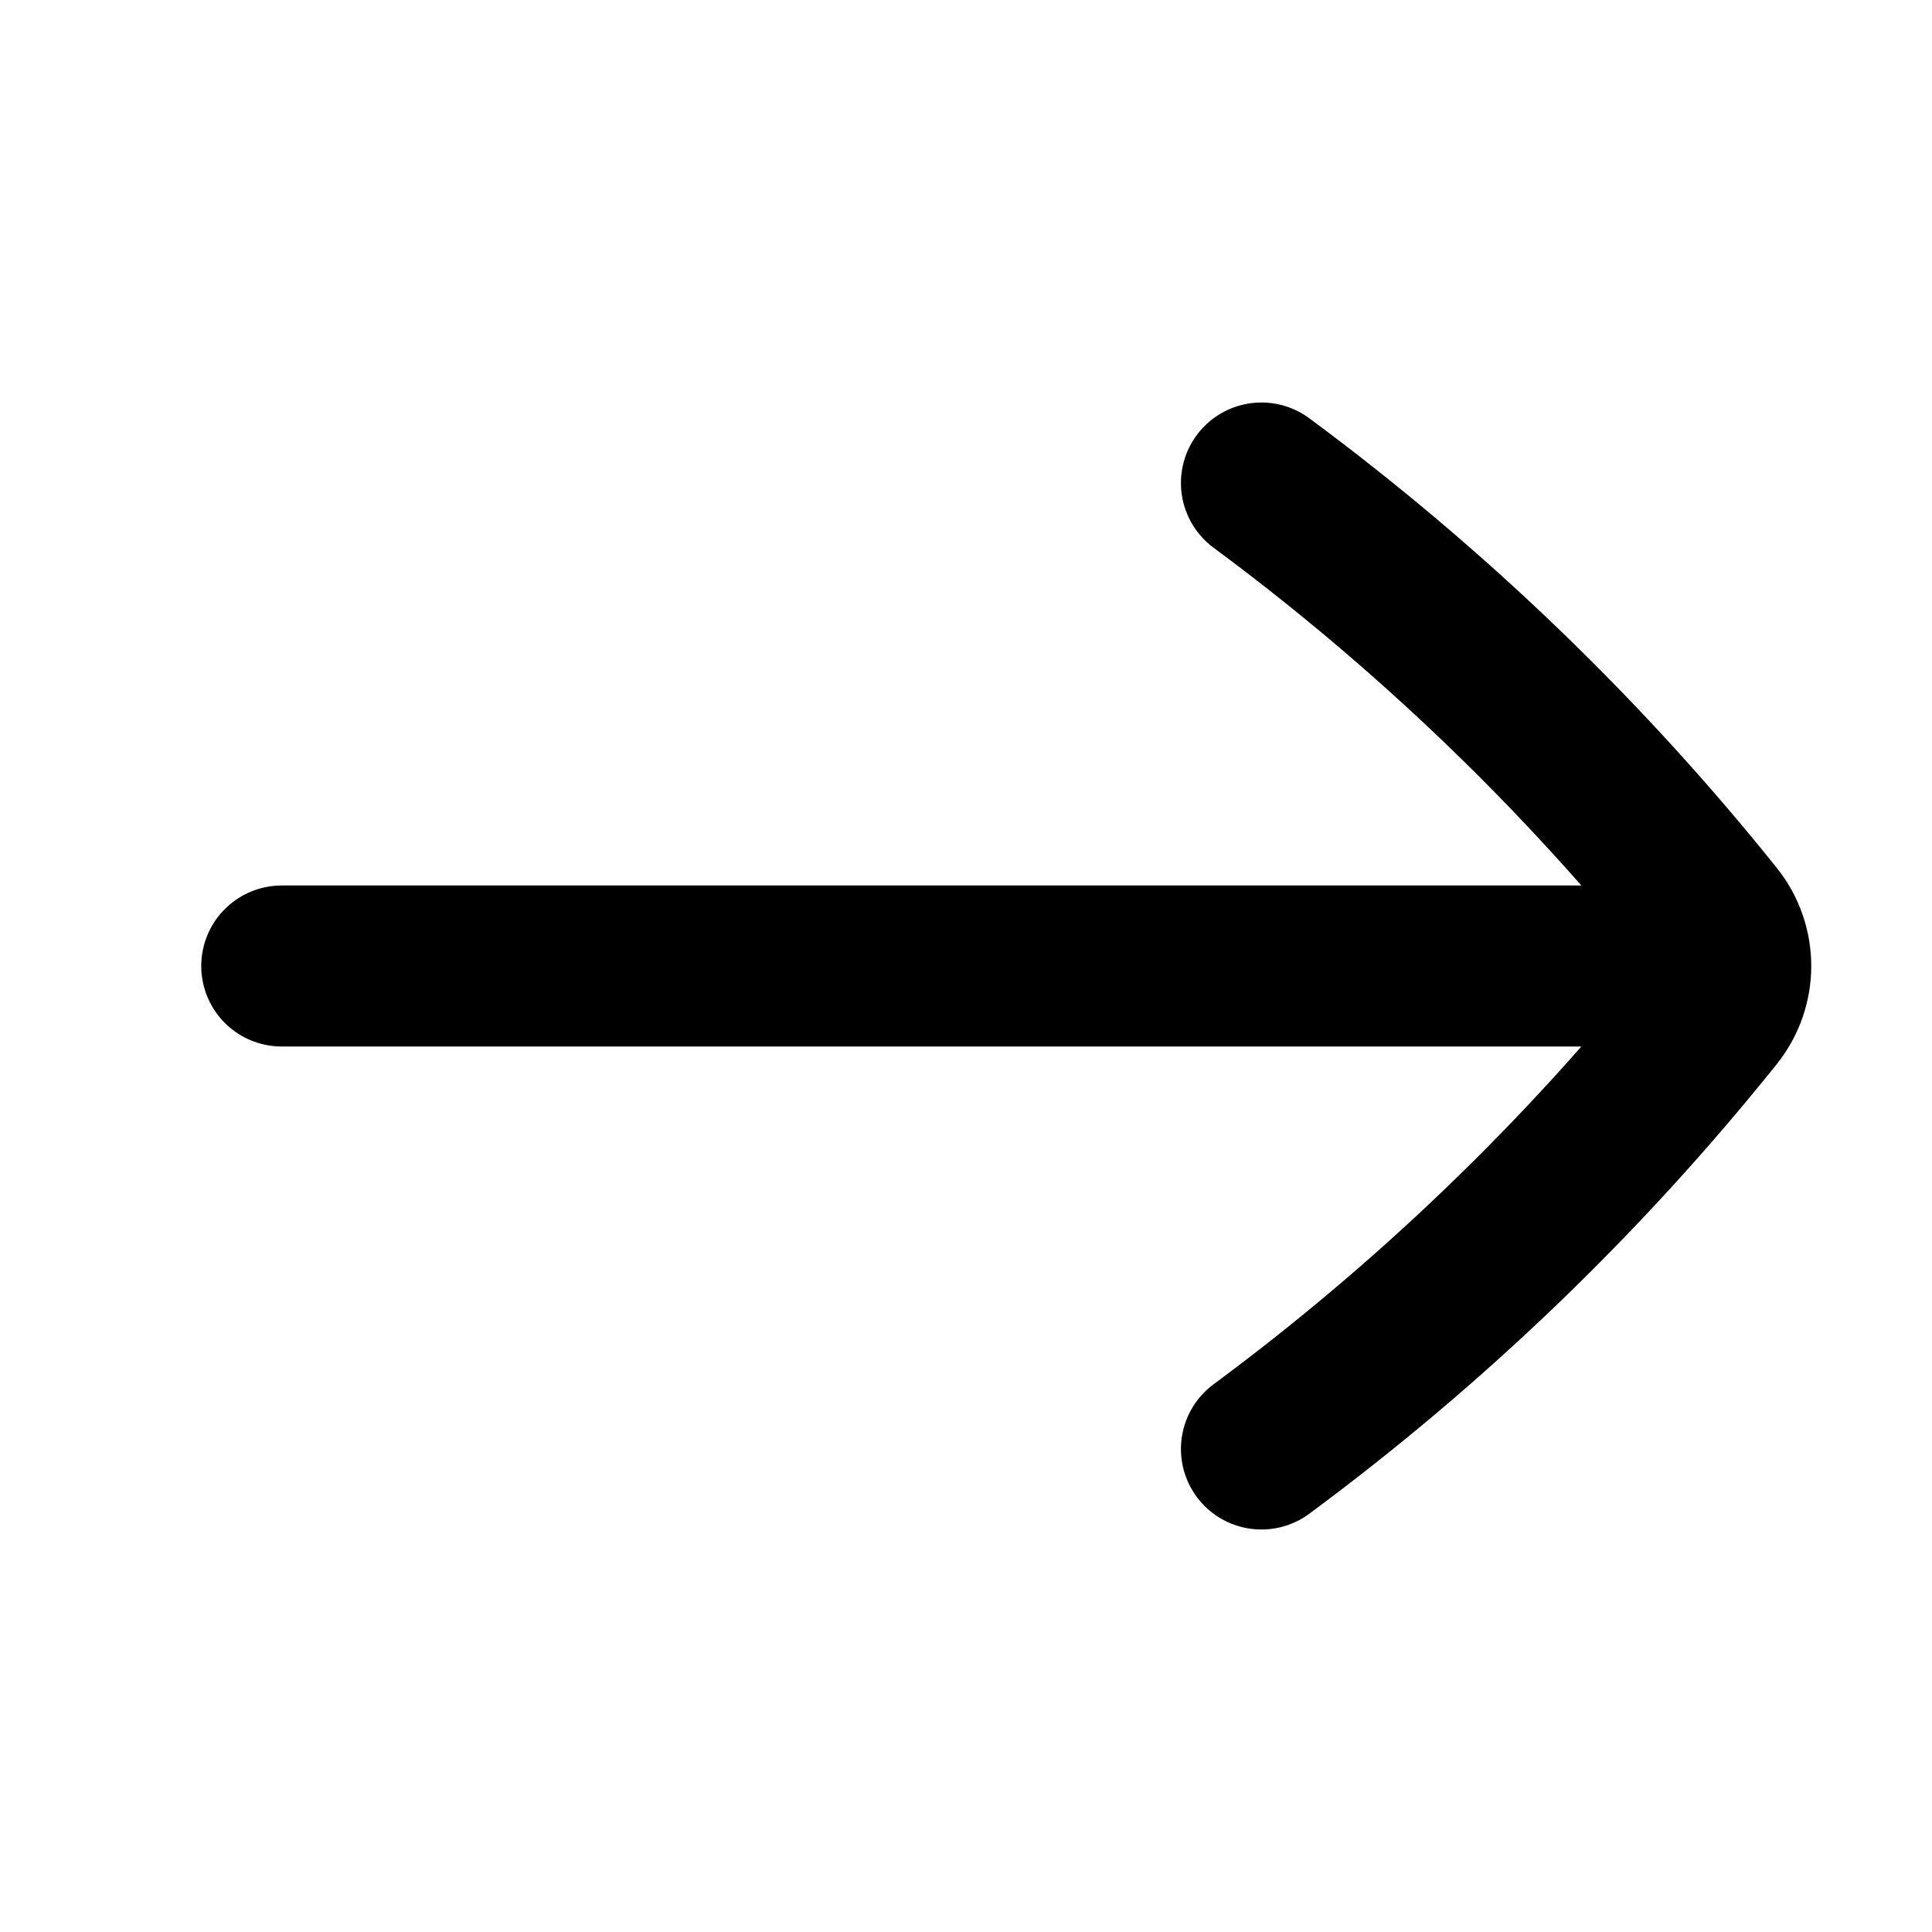
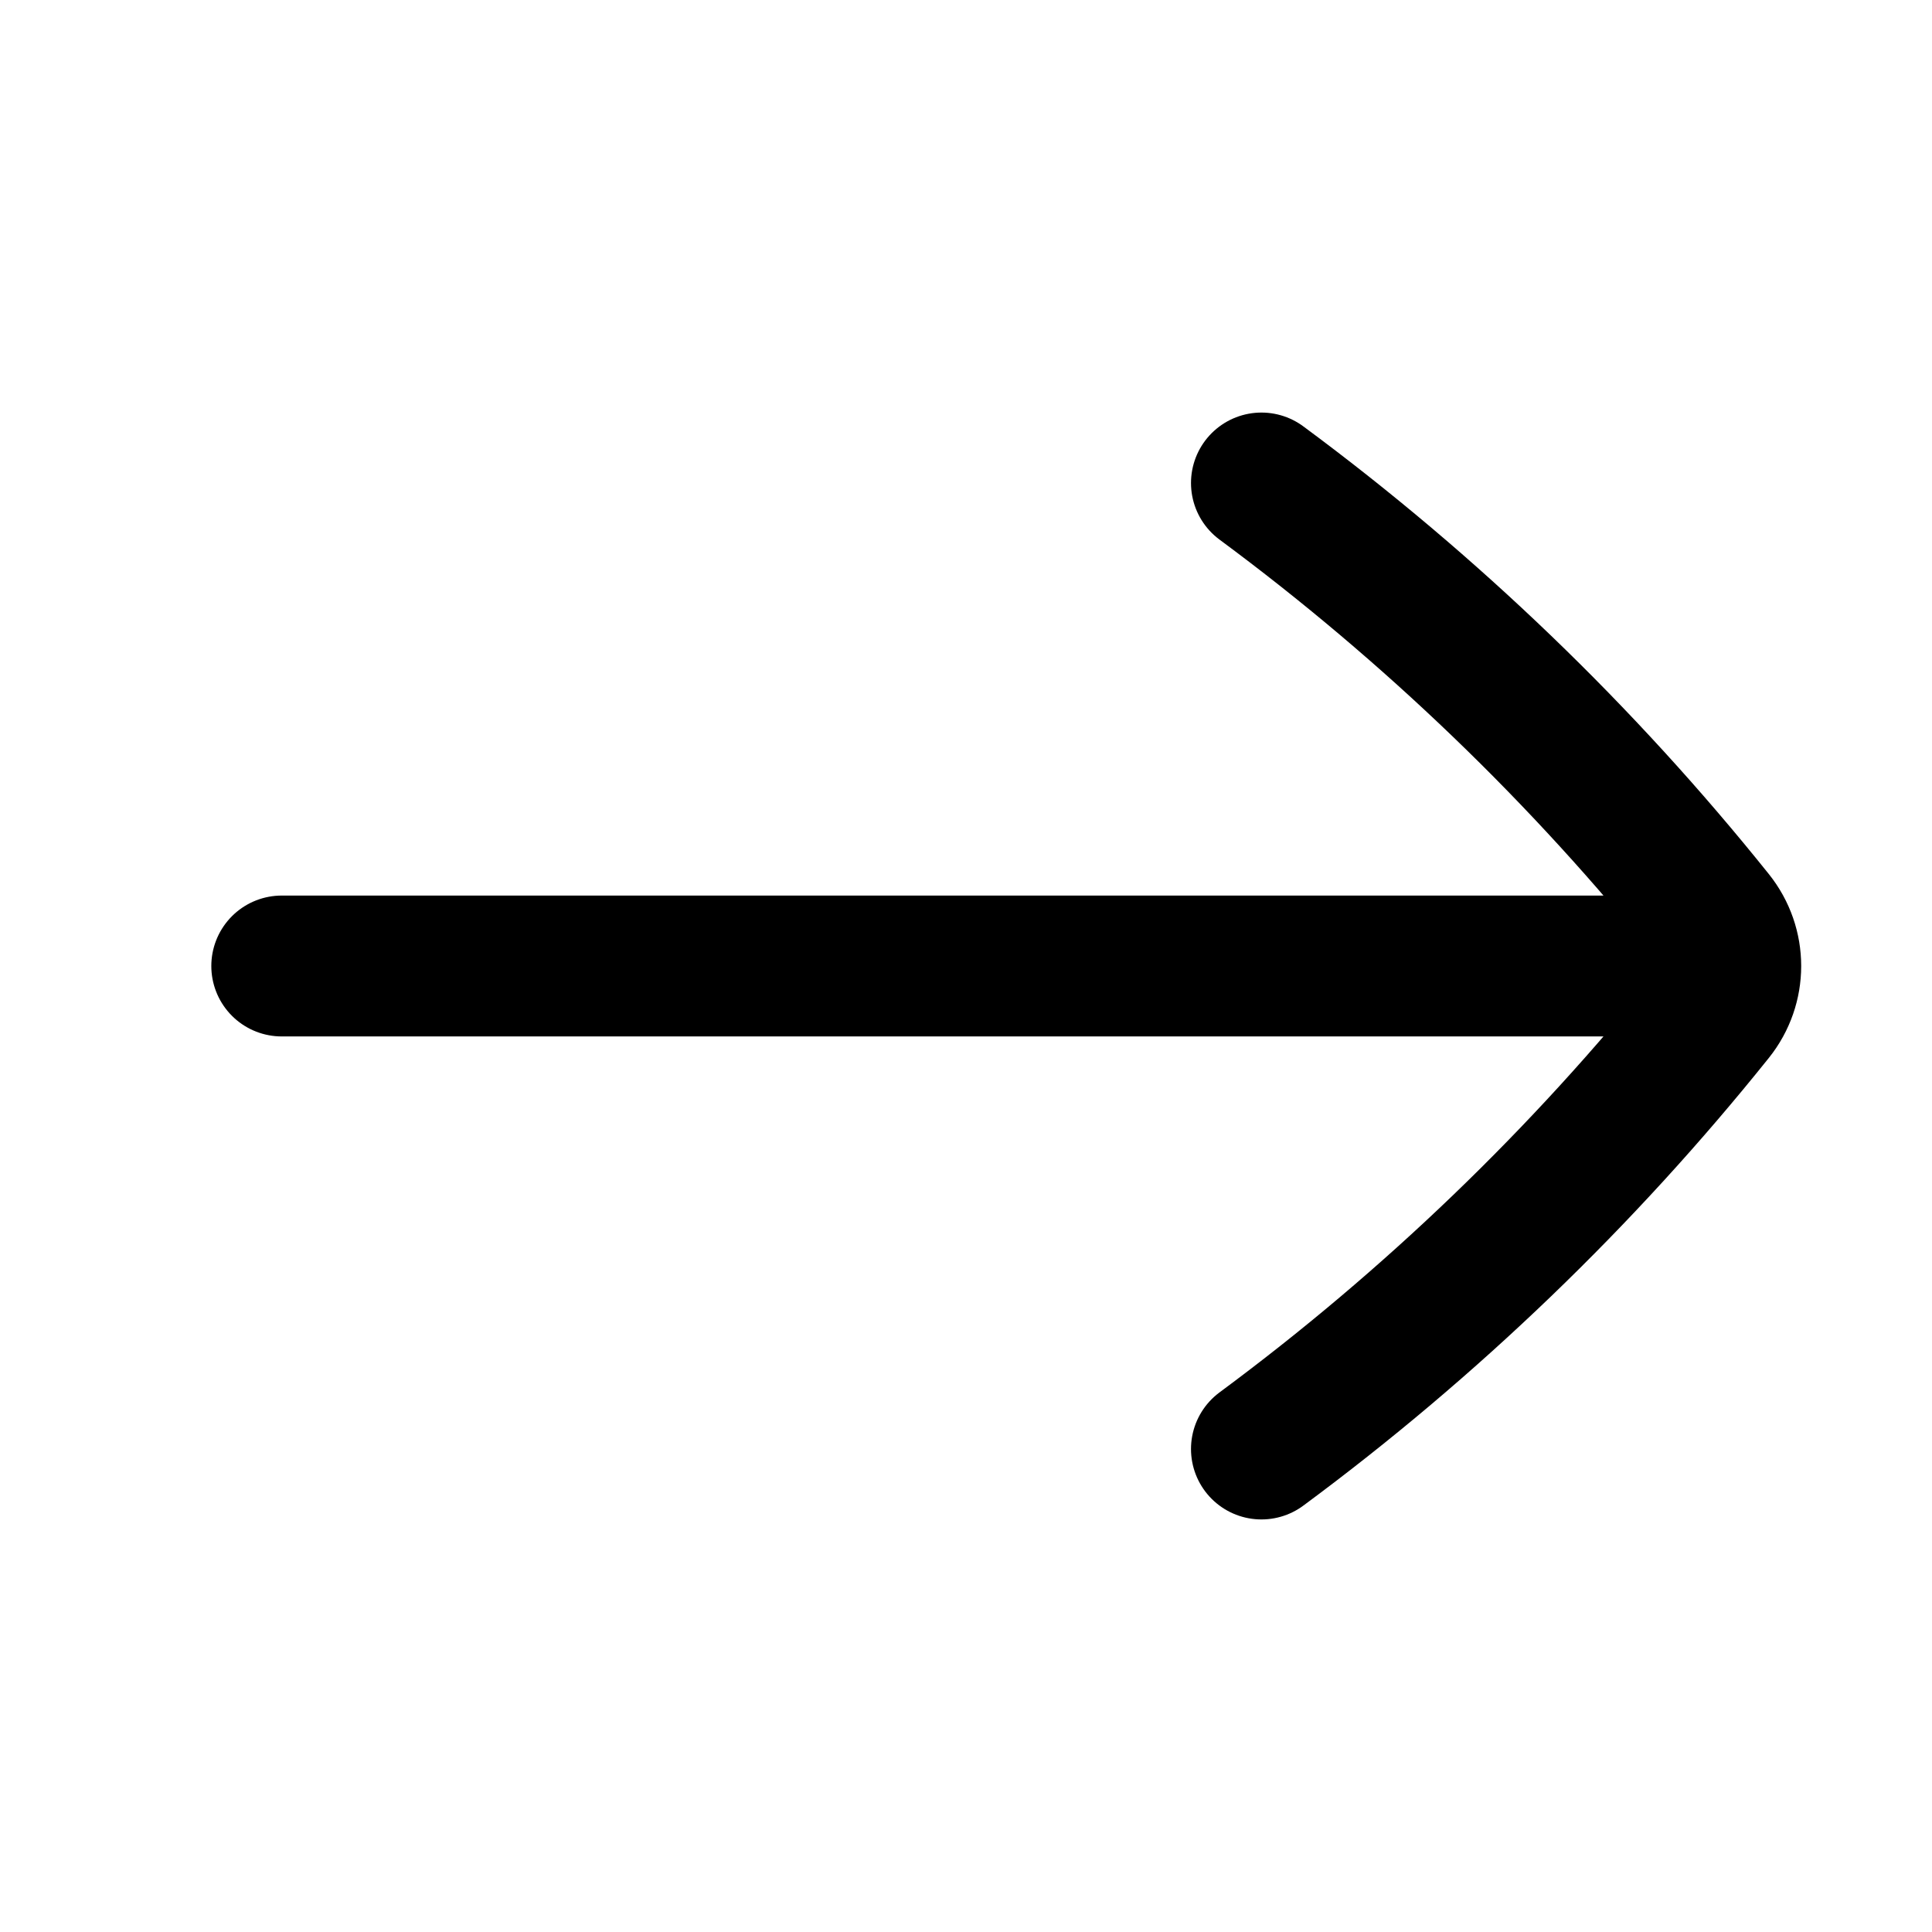
<svg xmlns="http://www.w3.org/2000/svg" viewBox="0 0 24 24" fill="none">
-   <path d="M15.67 6C17.773 7.556 19.662 9.373 21.291 11.406C21.43 11.58 21.5 11.79 21.5 12M15.67 18C17.773 16.444 19.662 14.627 21.291 12.594C21.43 12.42 21.5 12.21 21.5 12M21.5 12H3.5" stroke-linejoin="round" stroke-linecap="round" stroke="currentColor" stroke-width="2" />
+   <path d="M15.67 6C17.773 7.556 19.662 9.373 21.291 11.406C21.43 11.58 21.5 11.79 21.5 12M15.67 18C17.773 16.444 19.662 14.627 21.291 12.594C21.43 12.42 21.5 12.21 21.5 12M21.5 12H3.5" stroke-linejoin="round" stroke-linecap="round" stroke="currentColor" stroke-width="1.75" />
</svg>
